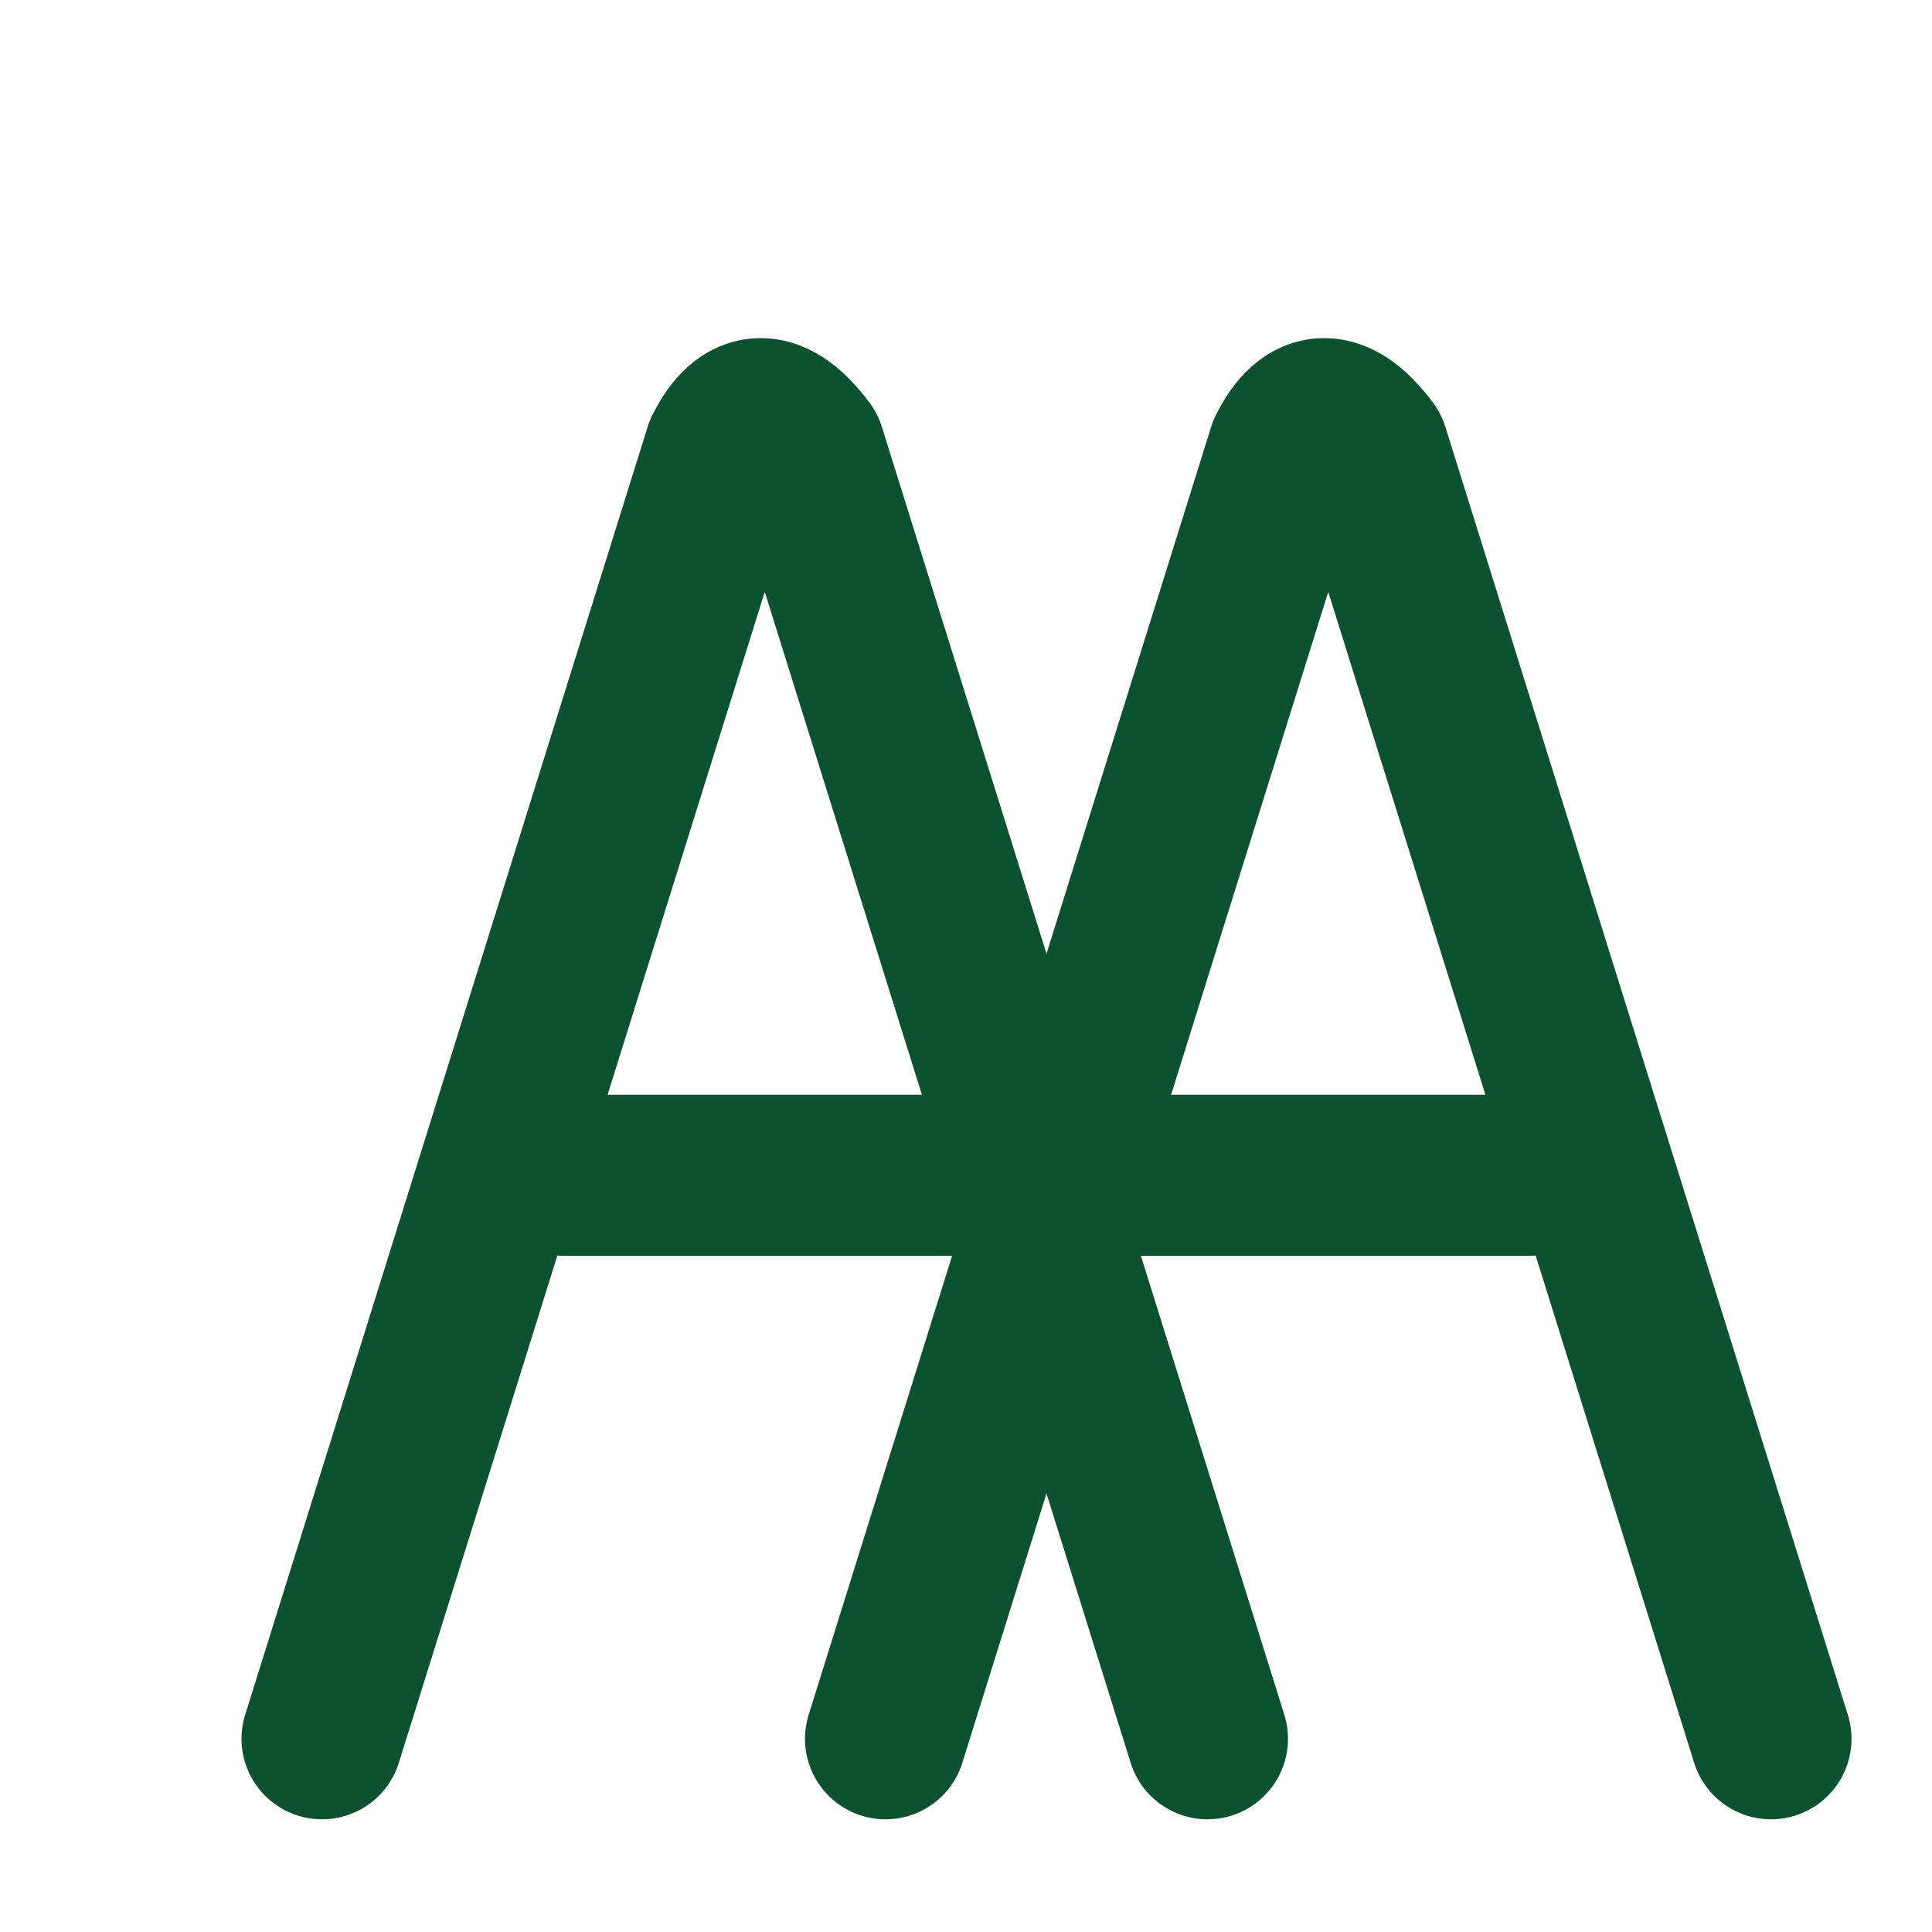
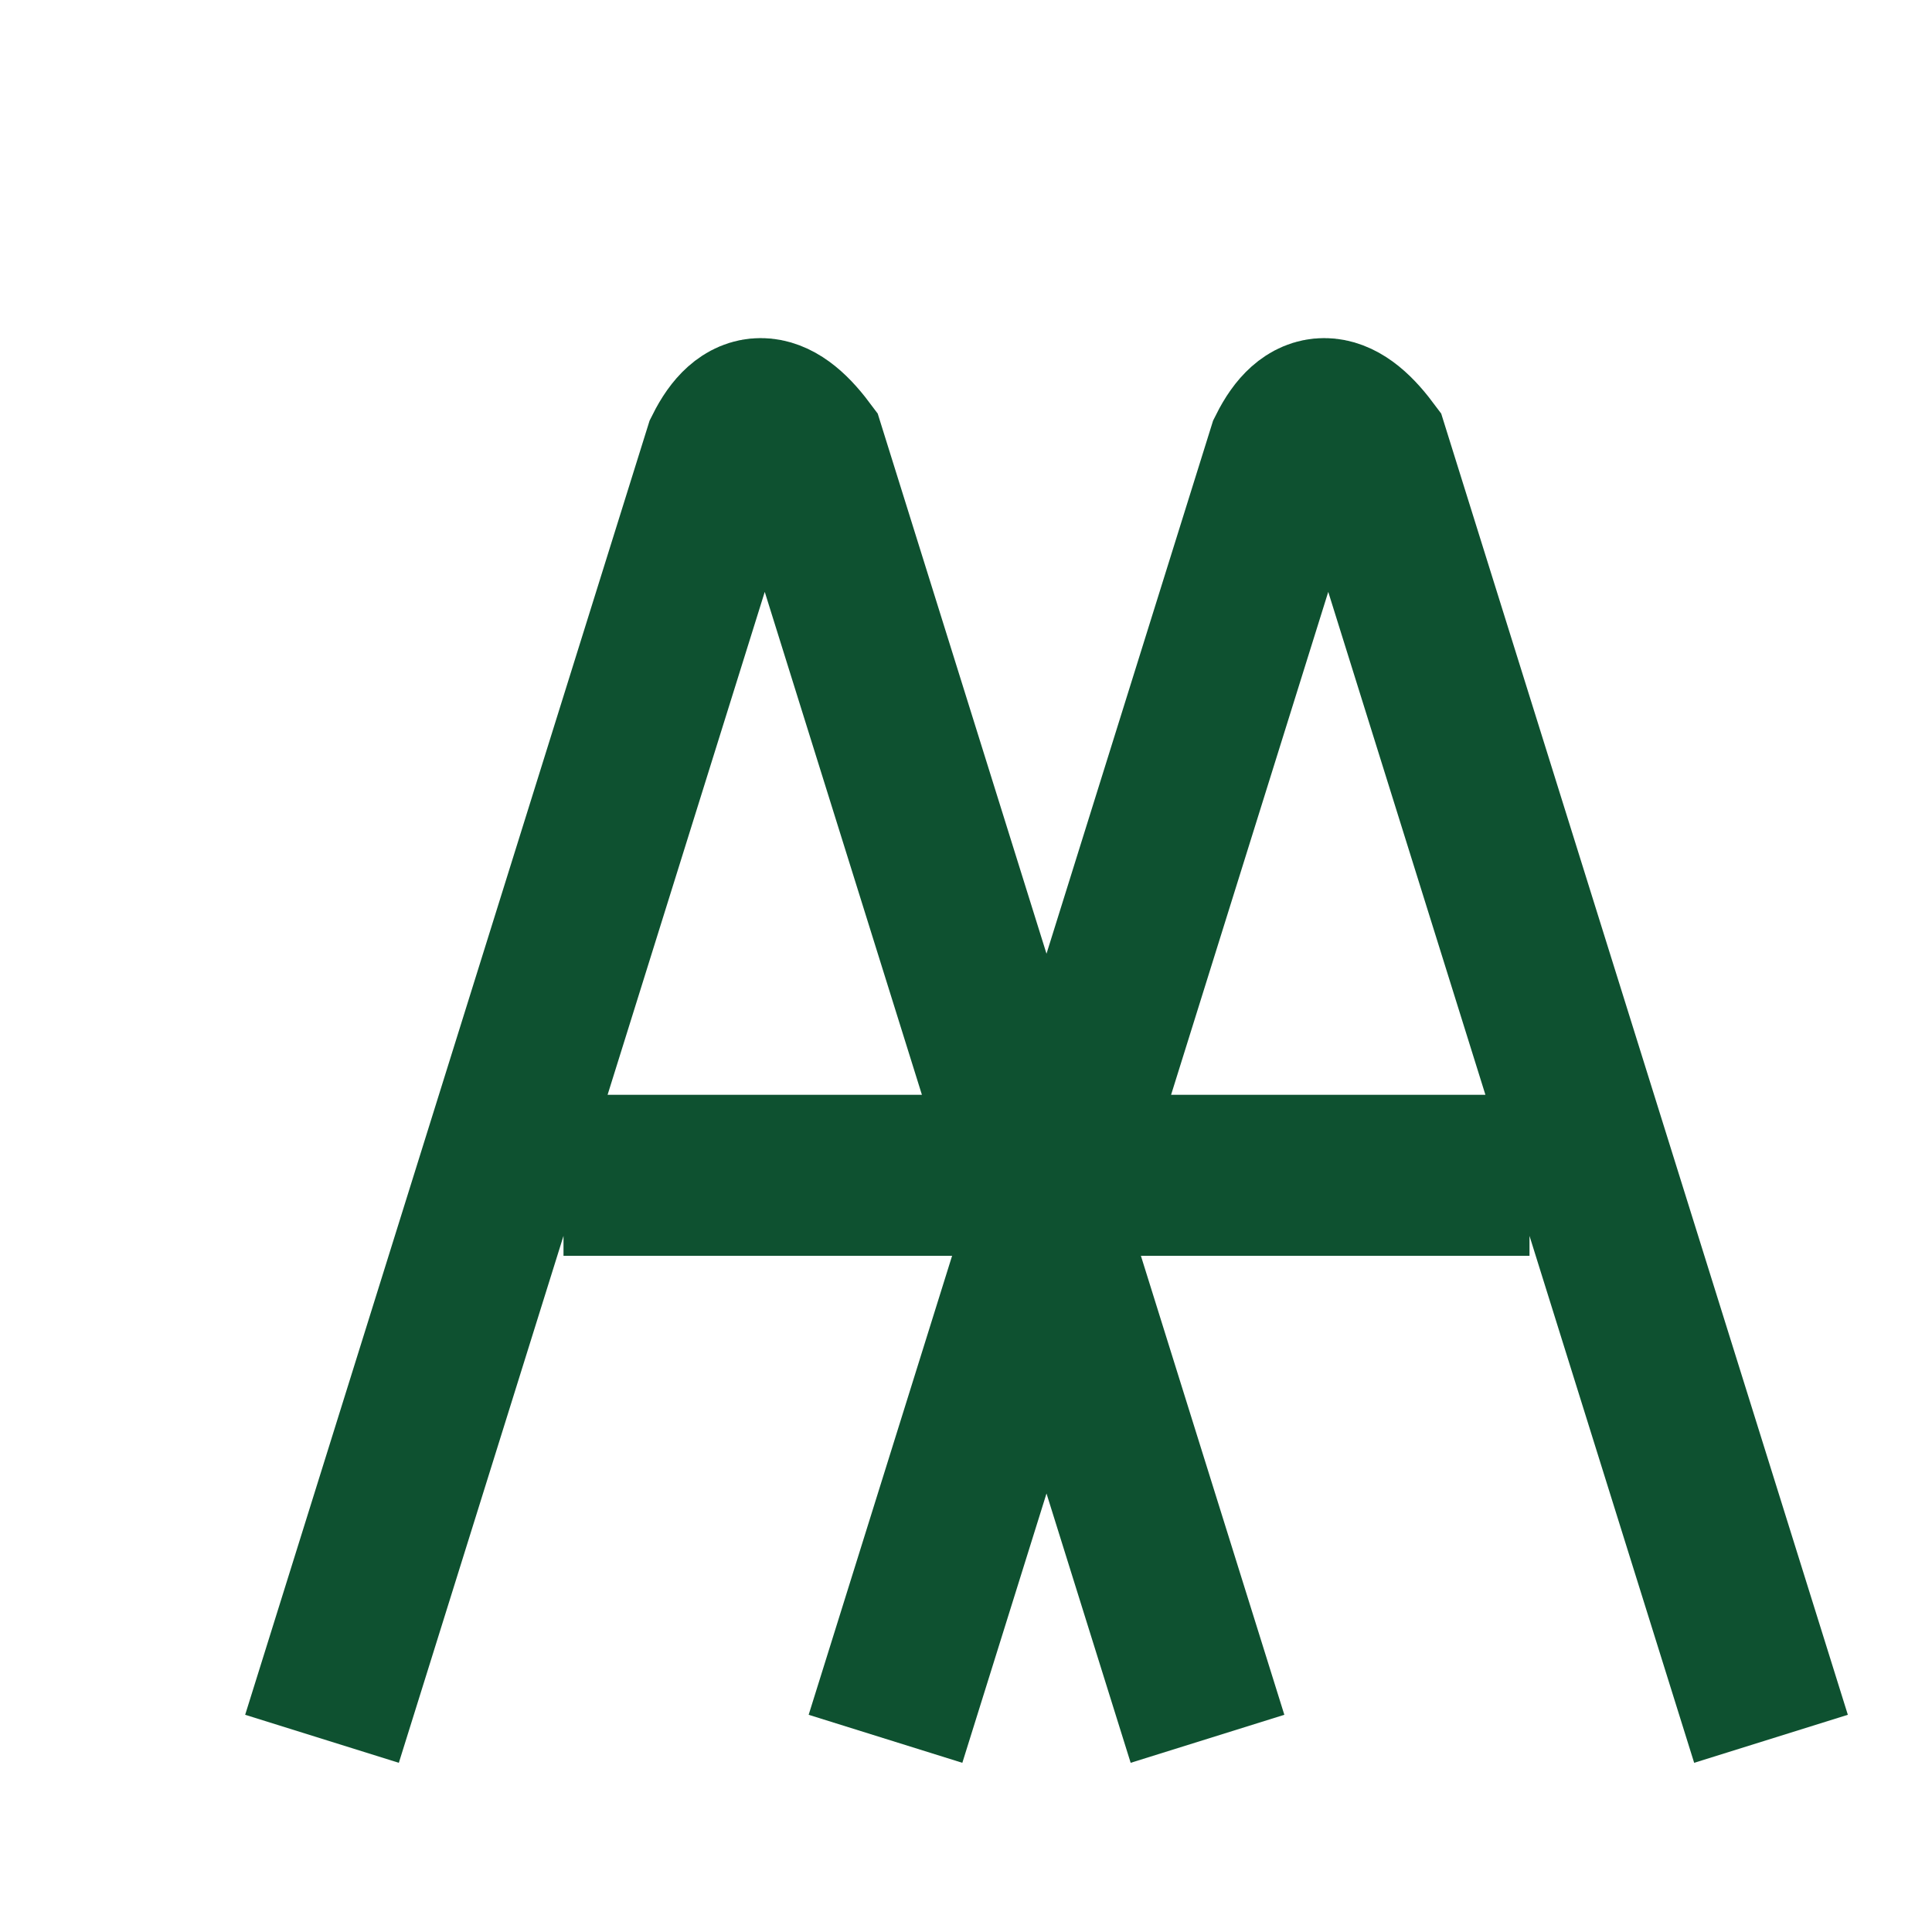
<svg xmlns="http://www.w3.org/2000/svg" width="32" height="32" viewBox="0 -18 120 120">
-   <path d="M20 90 L45 10 Q47 6 50 10 L75 90         M35 55 H60         M55 90 L80 10 Q82 6 85 10 L110 90         M70 55 H95" fill="none" stroke="#0e5130" stroke-width="10" stroke-linecap="round" stroke-linejoin="round" aria-hidden="true" />
+   <path d="M20 90 L45 10 Q47 6 50 10 L75 90         M35 55 H60         M55 90 L80 10 Q82 6 85 10 L110 90         M70 55 H95" fill="none" stroke="#0e5130" stroke-width="10" strokeLinecap="round" strokeLinejoin="round" aria-hidden="true" />
</svg>
